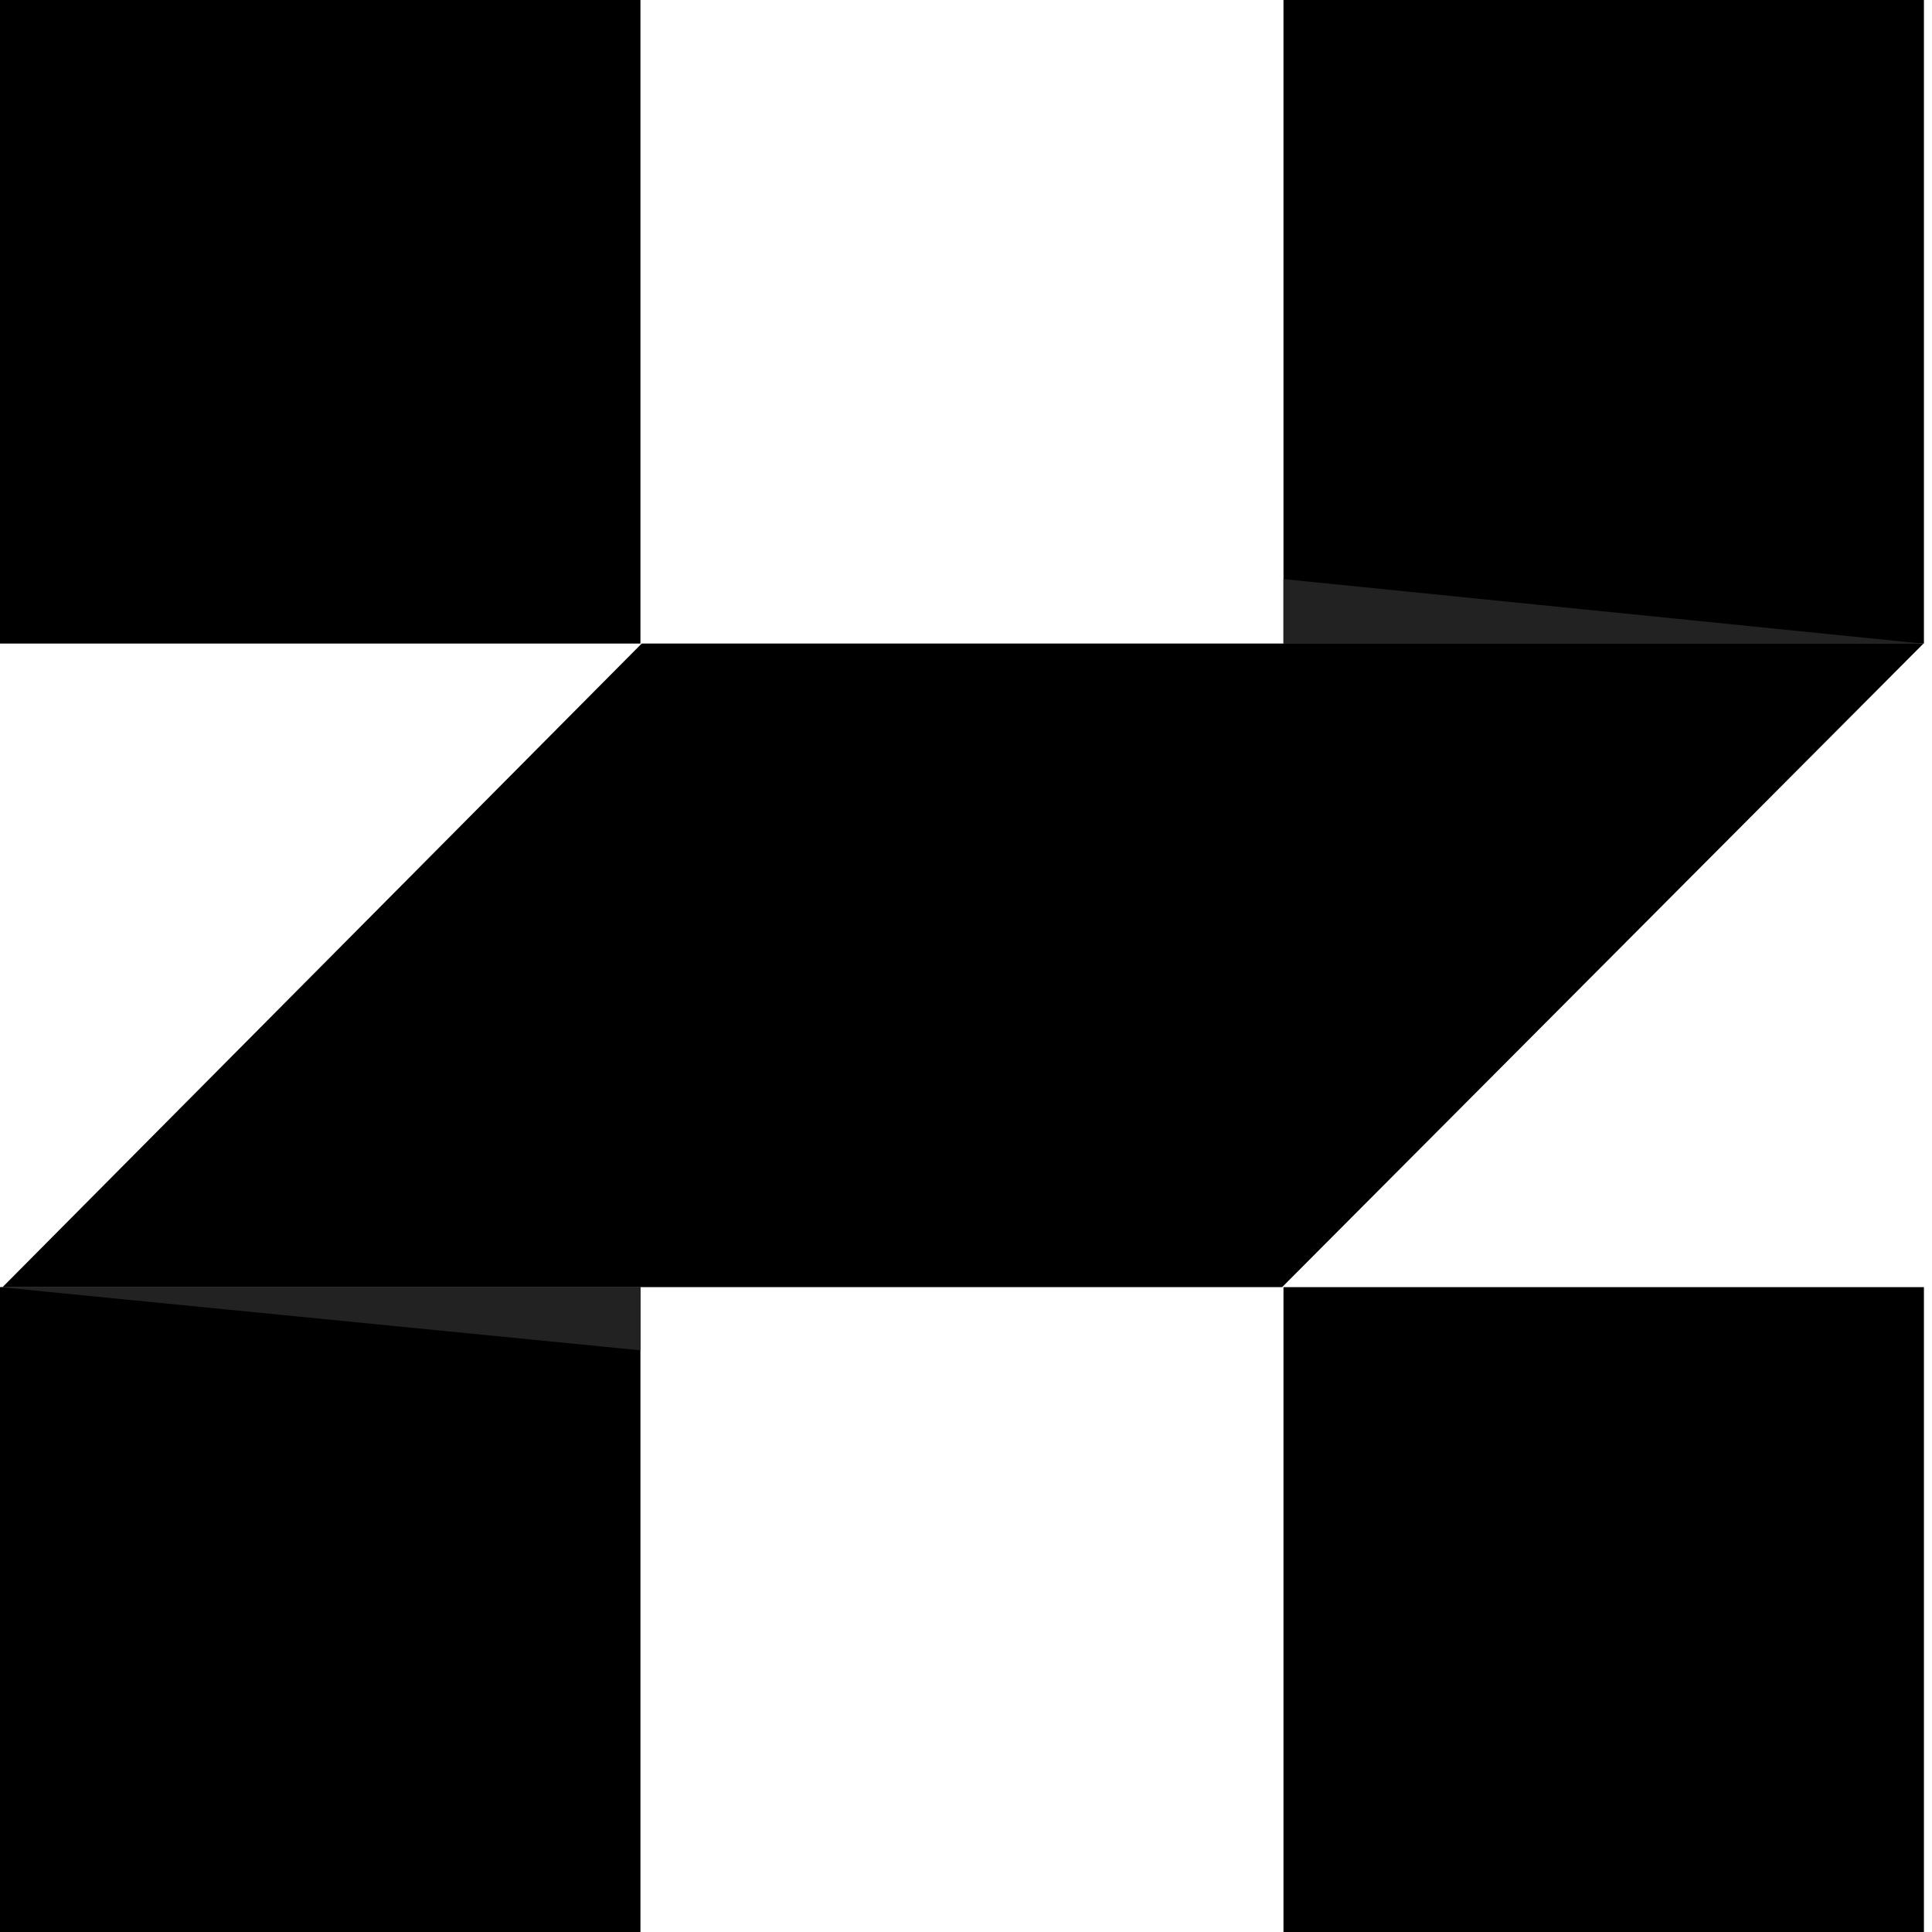
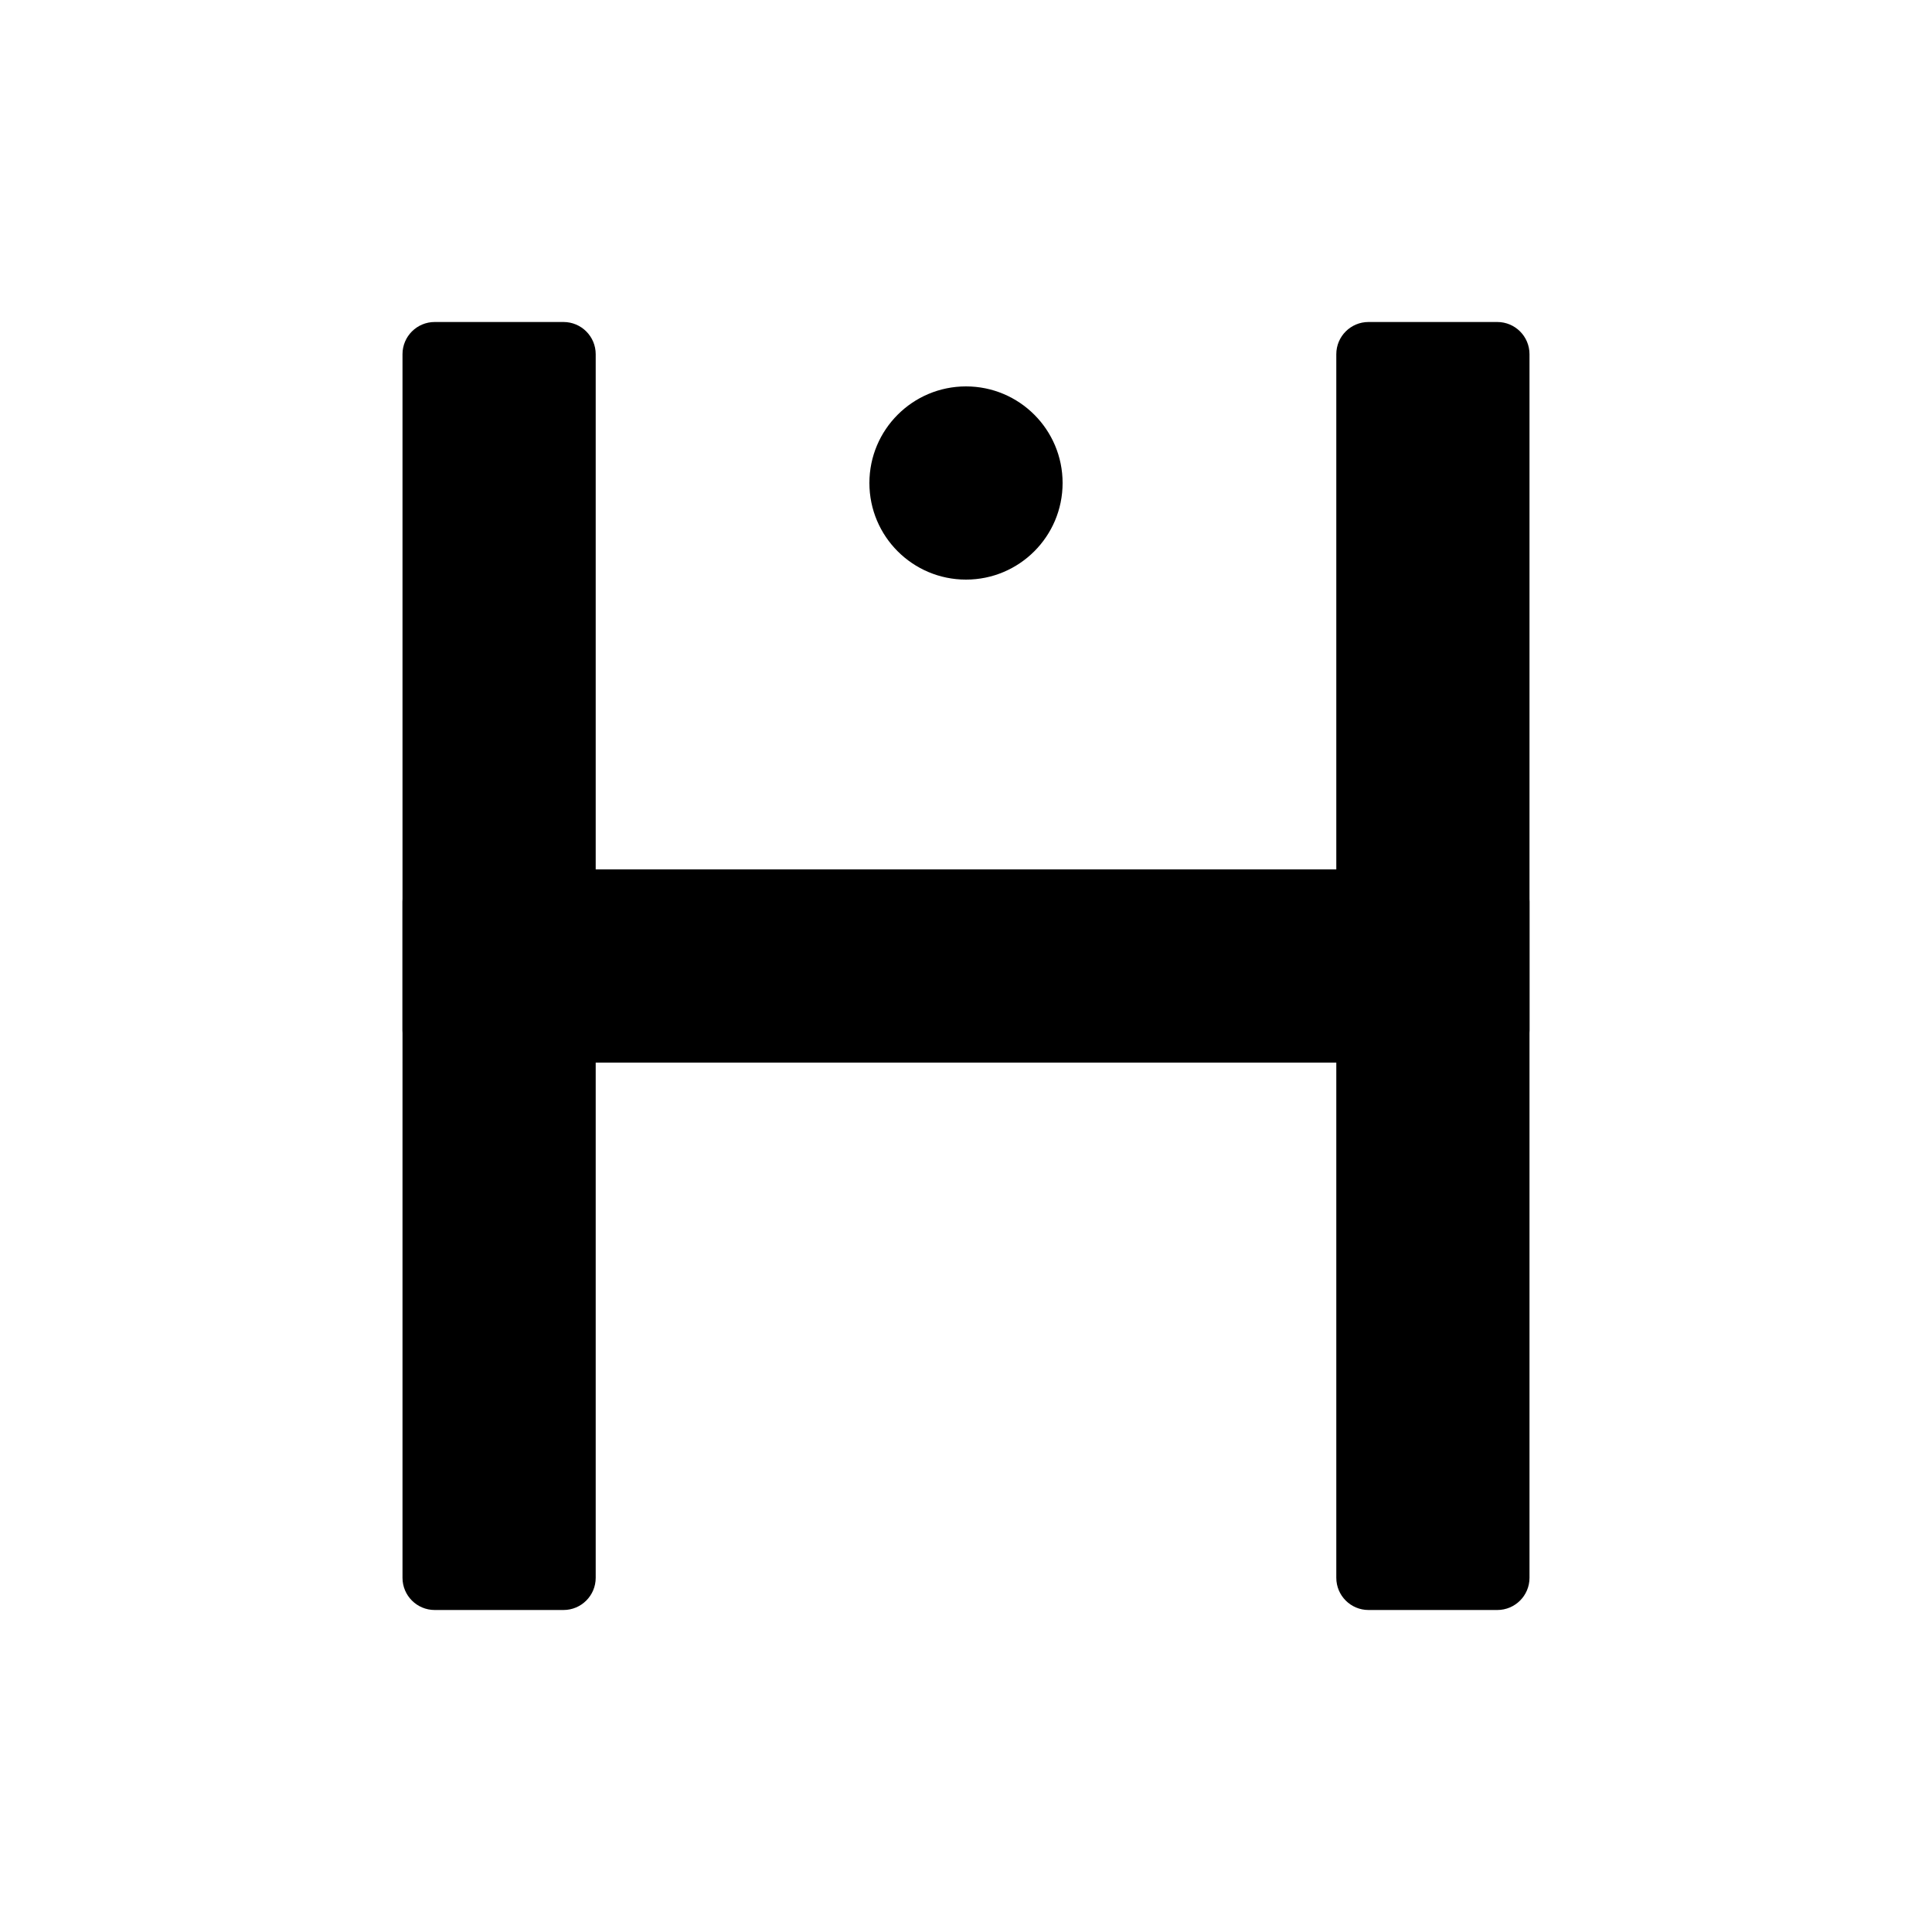
- <svg xmlns="http://www.w3.org/2000/svg" width="67" height="67" viewBox="0 0 67 67" fill="none">
-   <style>
-   .logo-main {
-     fill: #000000;
-   }
-   .logo-shadow {
-     fill: #222222;
-   }
- </style>
-   <path class="logo-main" d="M22.21 67V44.637H0V67H22.21Z" />
-   <path class="logo-shadow" d="M0 44.637L22.21 46.828V44.637H0Z" />
-   <path class="logo-main" d="M66.704 22.318H22.253L0.088 44.637H44.463L66.704 22.318Z" />
-   <path class="logo-main" d="M22.21 0H0V22.318H22.21V0Z" />
-   <path class="logo-main" d="M66.72 0H44.51V22.318H66.72V0Z" />
-   <path class="logo-shadow" d="M66.675 22.319L44.51 20.082V22.319H66.675Z" />
-   <path class="logo-main" d="M66.72 67V44.637H44.51V67H66.72Z" />
+ <svg xmlns="http://www.w3.org/2000/svg" viewBox="0 0 120 120">
+   <g fill="#000">
+     <rect x="25" y="20" width="12" height="80" rx="2" />
+     <rect x="83" y="20" width="12" height="80" rx="2" />
+     <rect x="25" y="54" width="70" height="12" rx="2" />
+     <path d="M25 66 L37 54 L95 54 L83 66 Z" opacity="0.3" />
+     <circle cx="60" cy="30" r="6" />
+   </g>
</svg>
